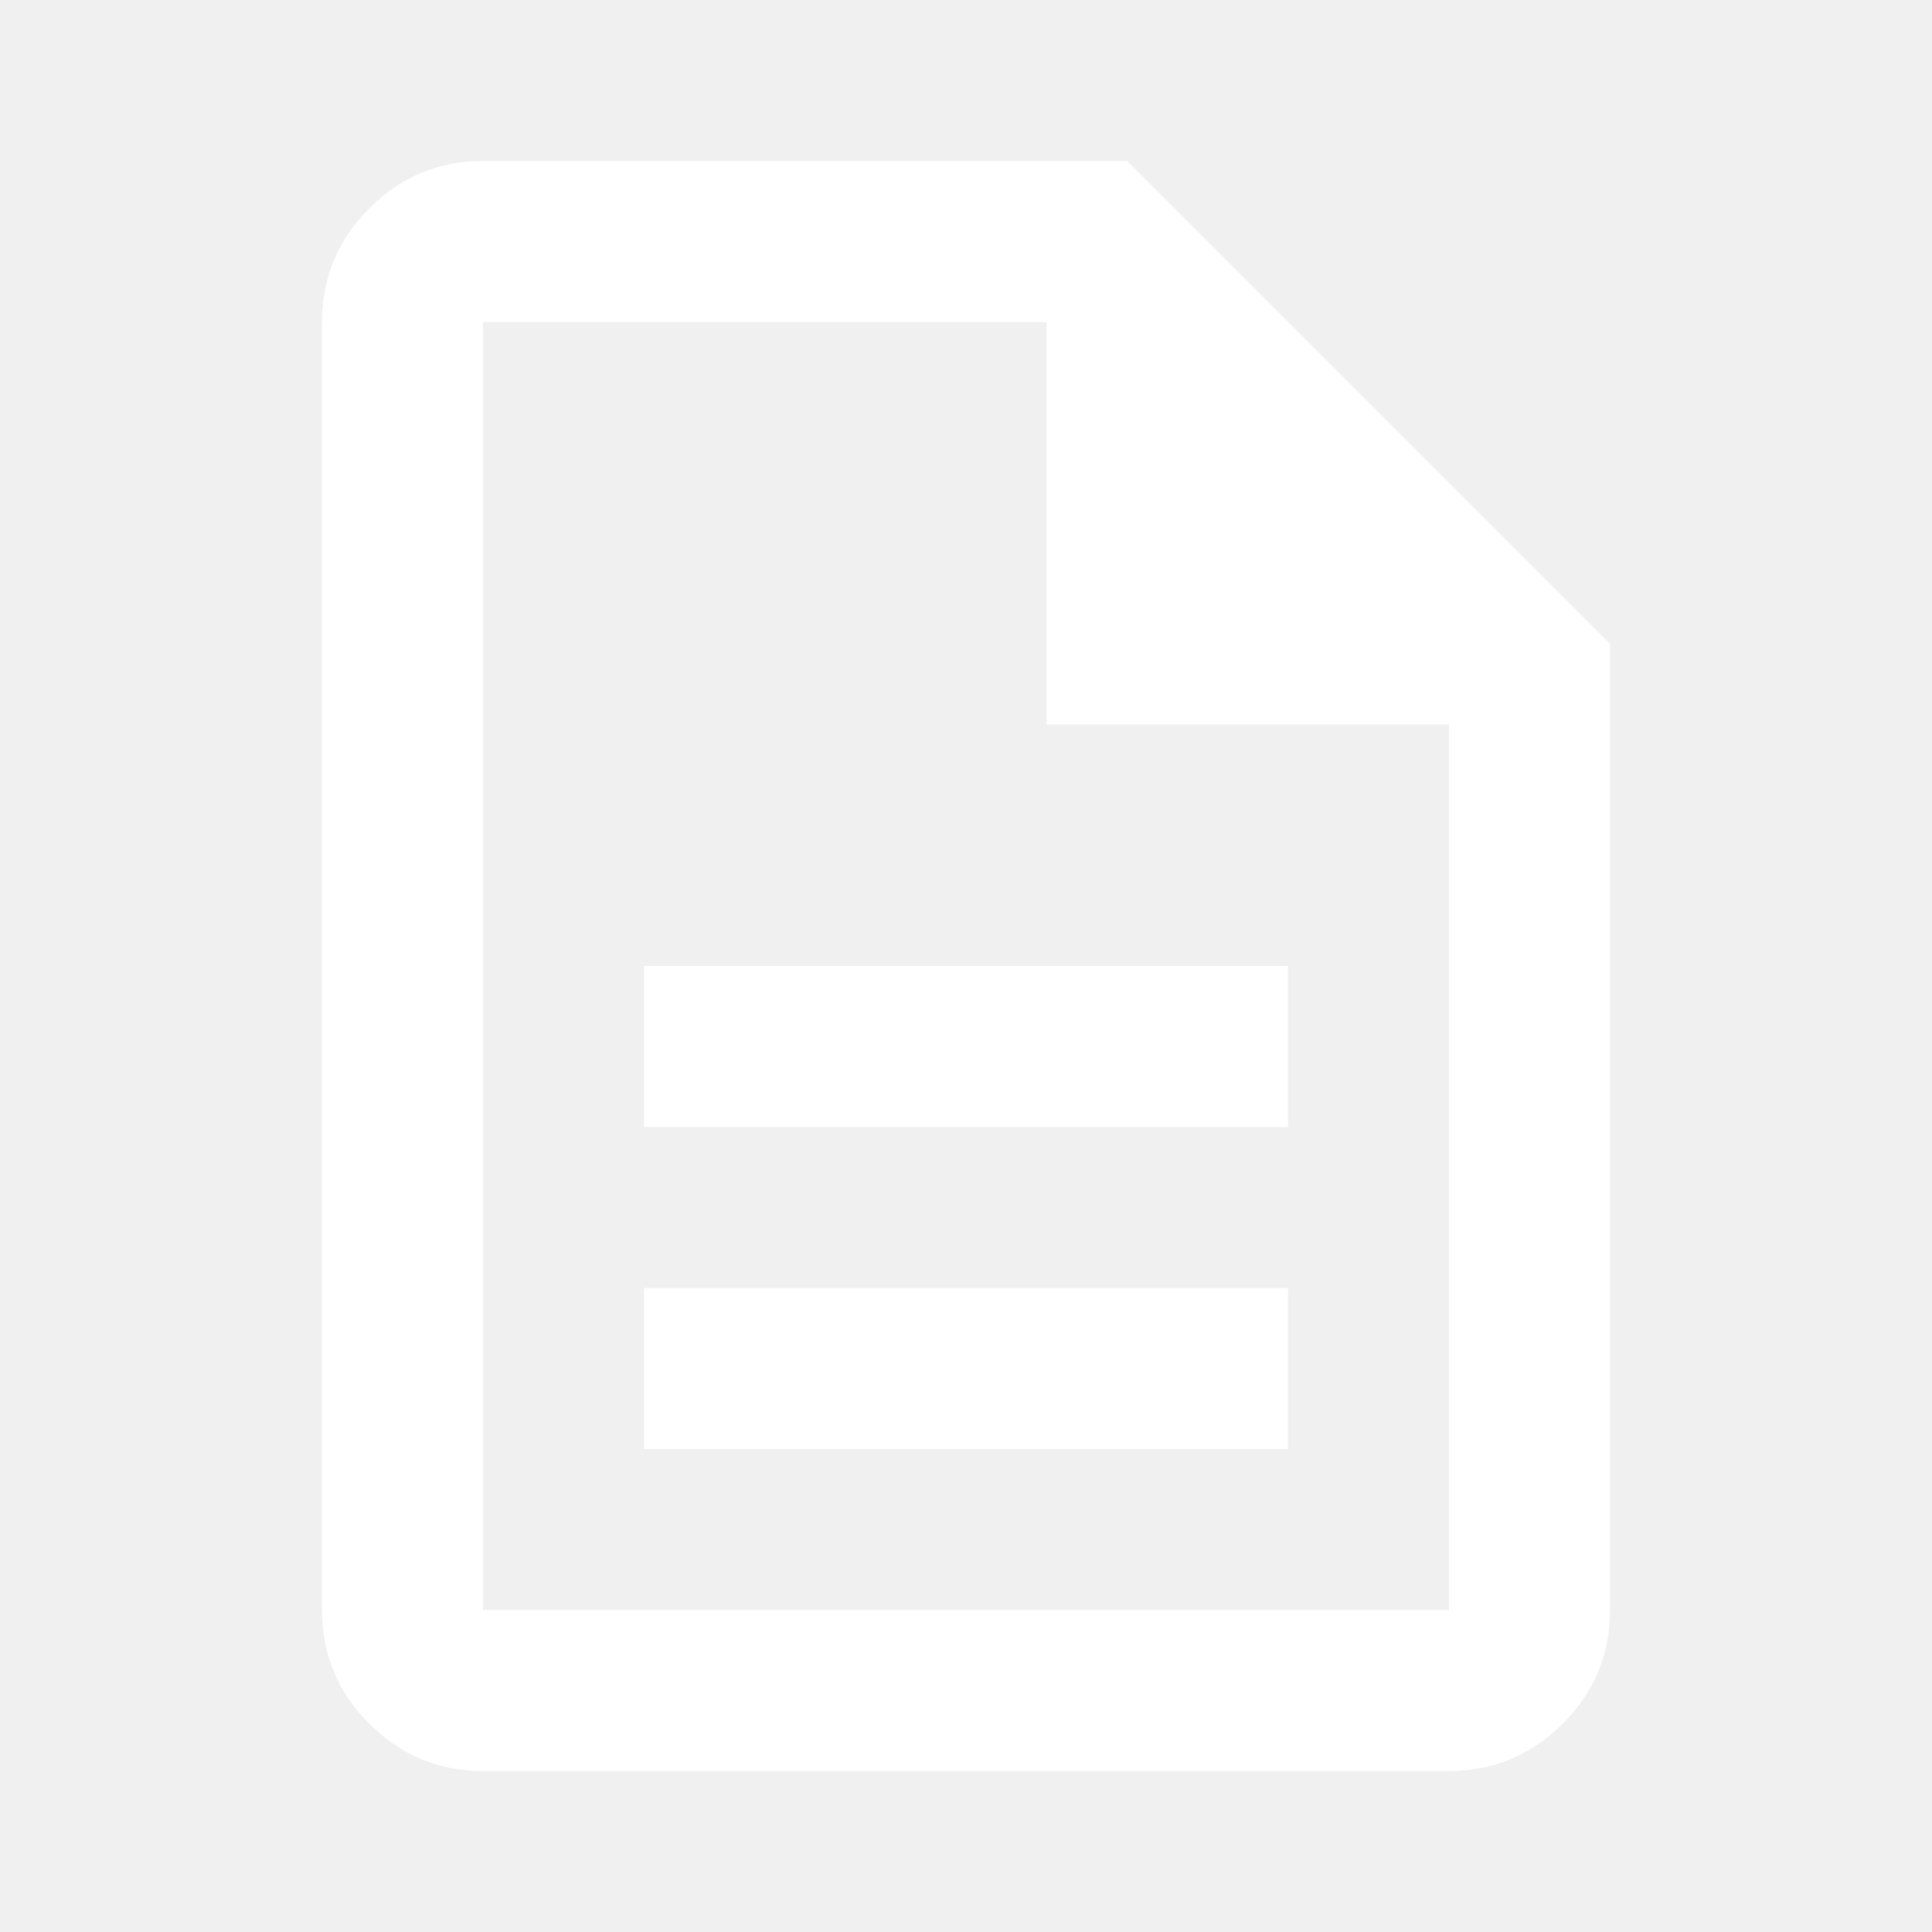
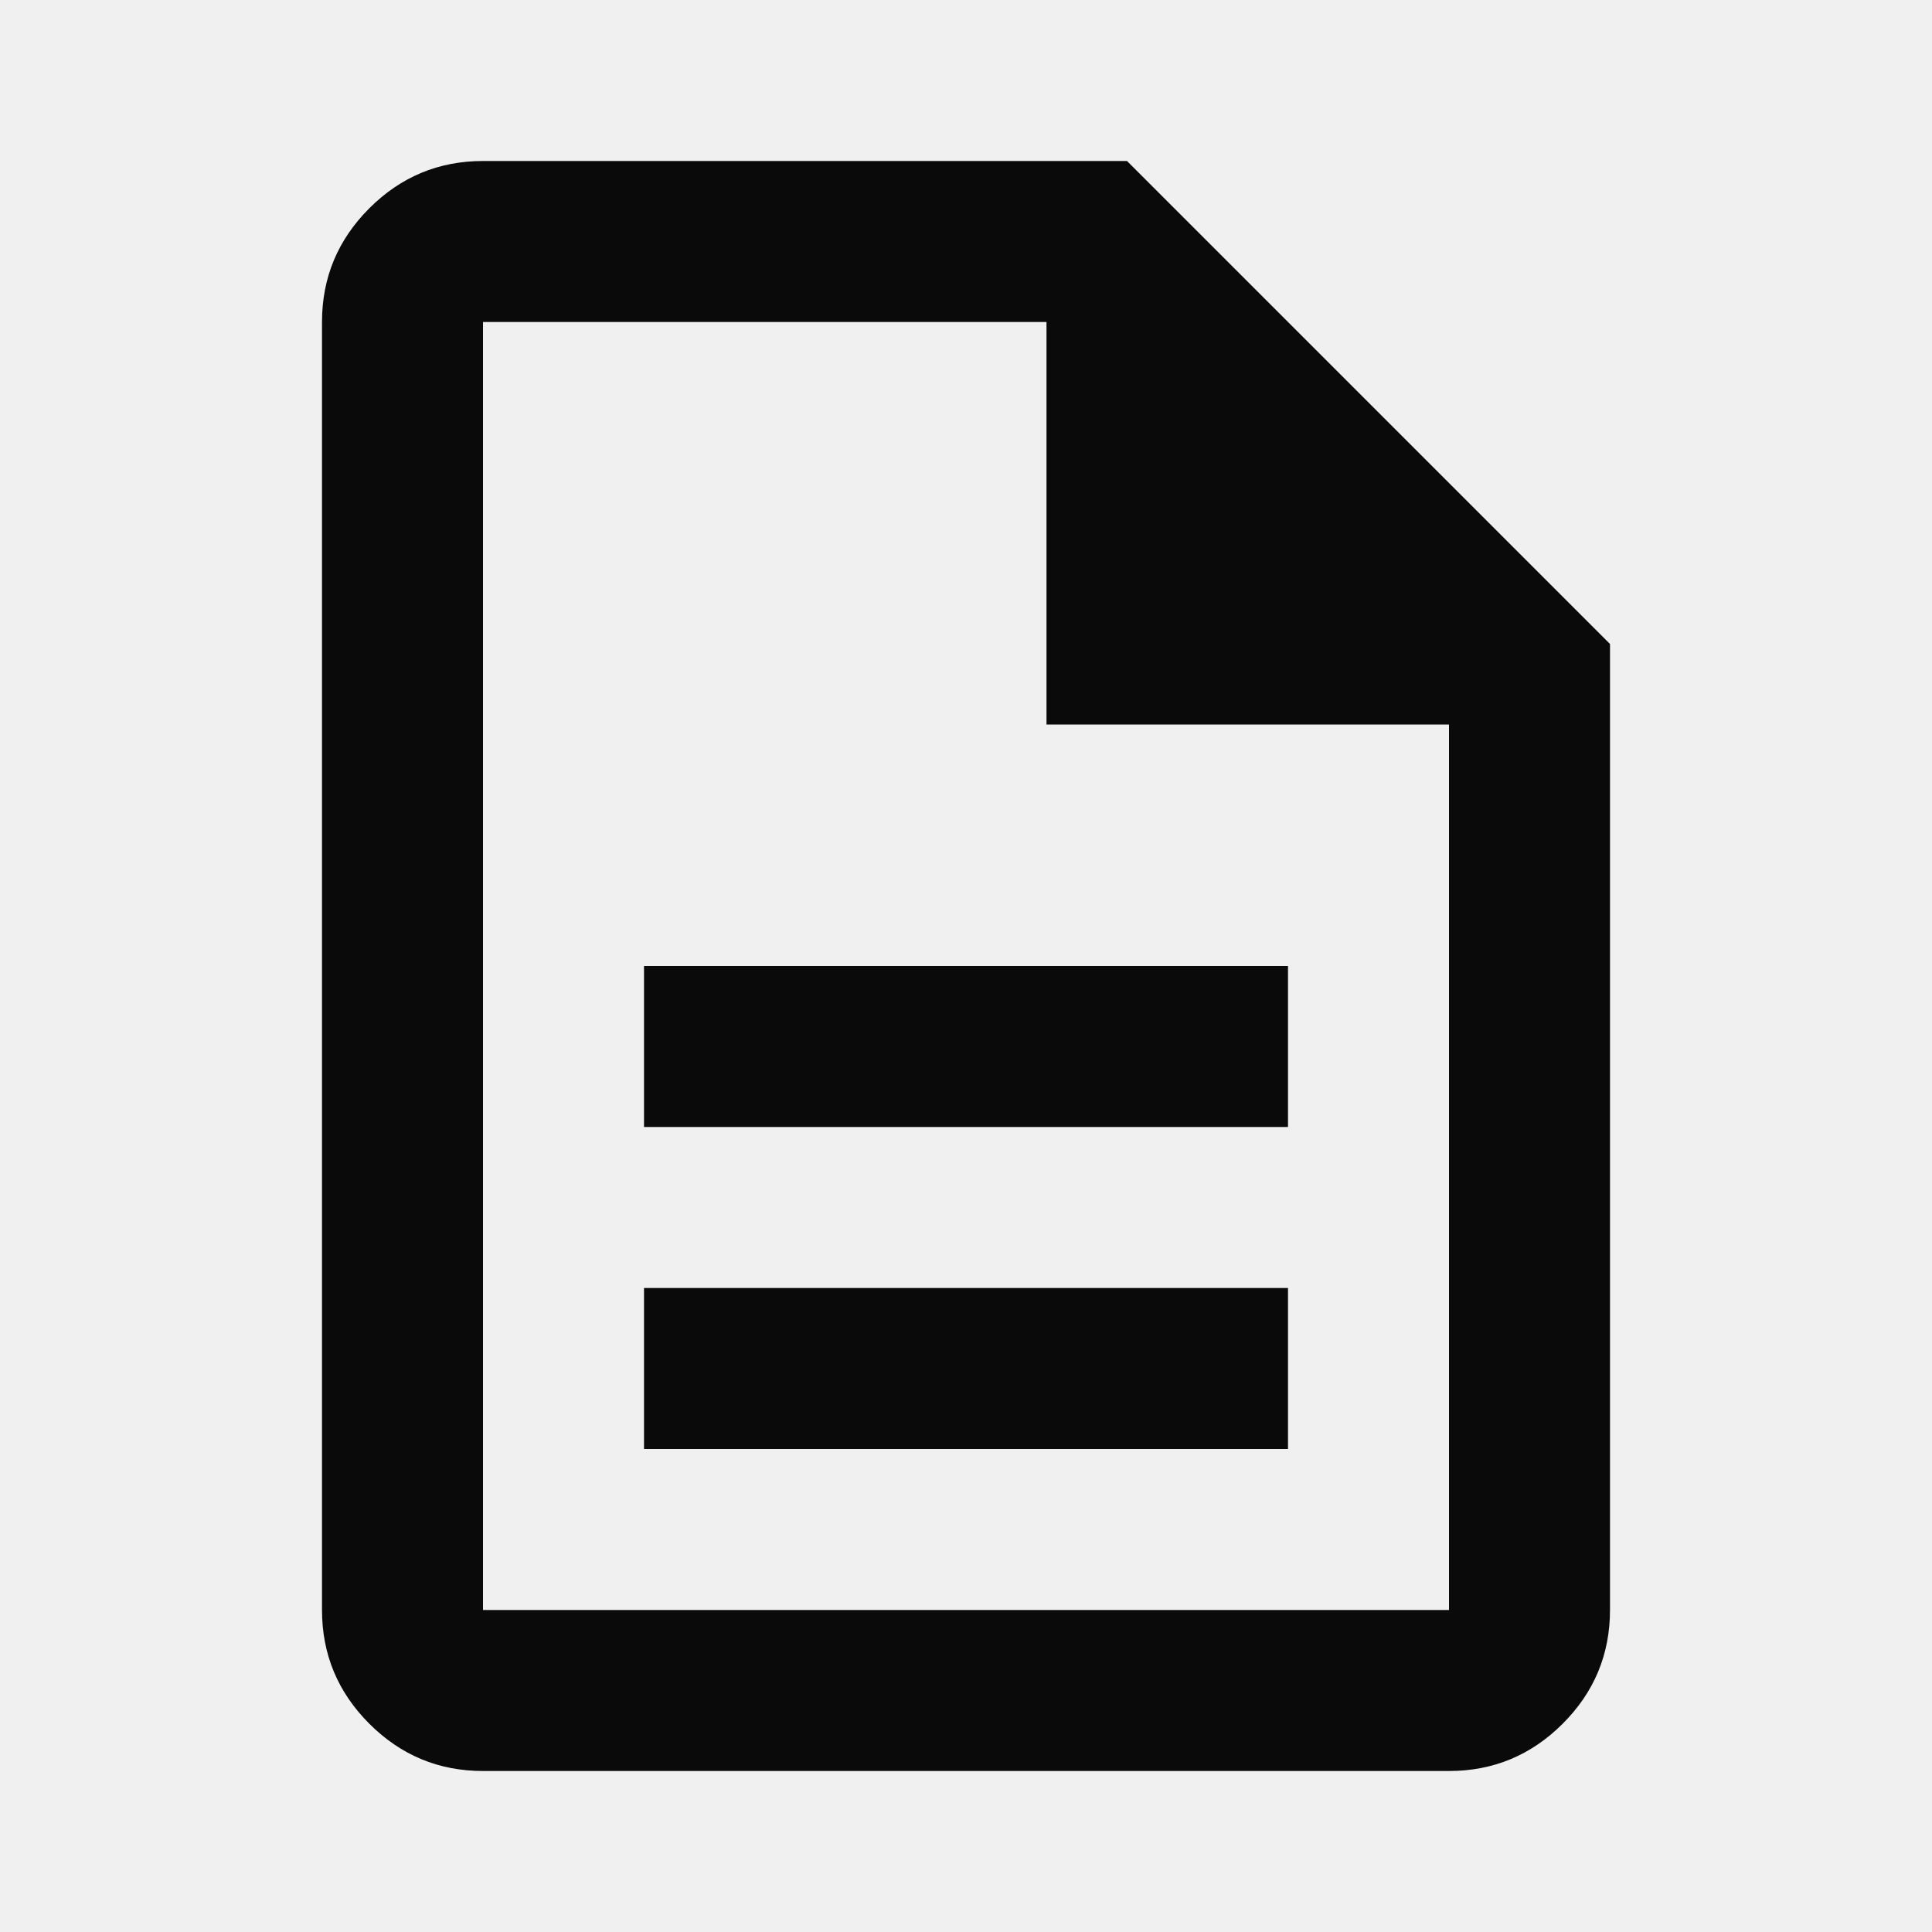
- <svg xmlns="http://www.w3.org/2000/svg" height="24px" viewBox="0 -960 960 960" width="24px" fill="#FFFFFF">
+ <svg xmlns="http://www.w3.org/2000/svg" height="24px" viewBox="0 -960 960 960" width="24px" fill="#0a0a0a">
  <path d="M320-240h320v-80H320v80Zm0-160h320v-80H320v80ZM240-80q-33 0-56.5-23.5T160-160v-640q0-33 23.5-56.5T240-880h320l240 240v480q0 33-23.5 56.5T720-80H240Zm280-520v-200H240v640h480v-440H520ZM240-800v200-200 640-640Z" />
</svg>
